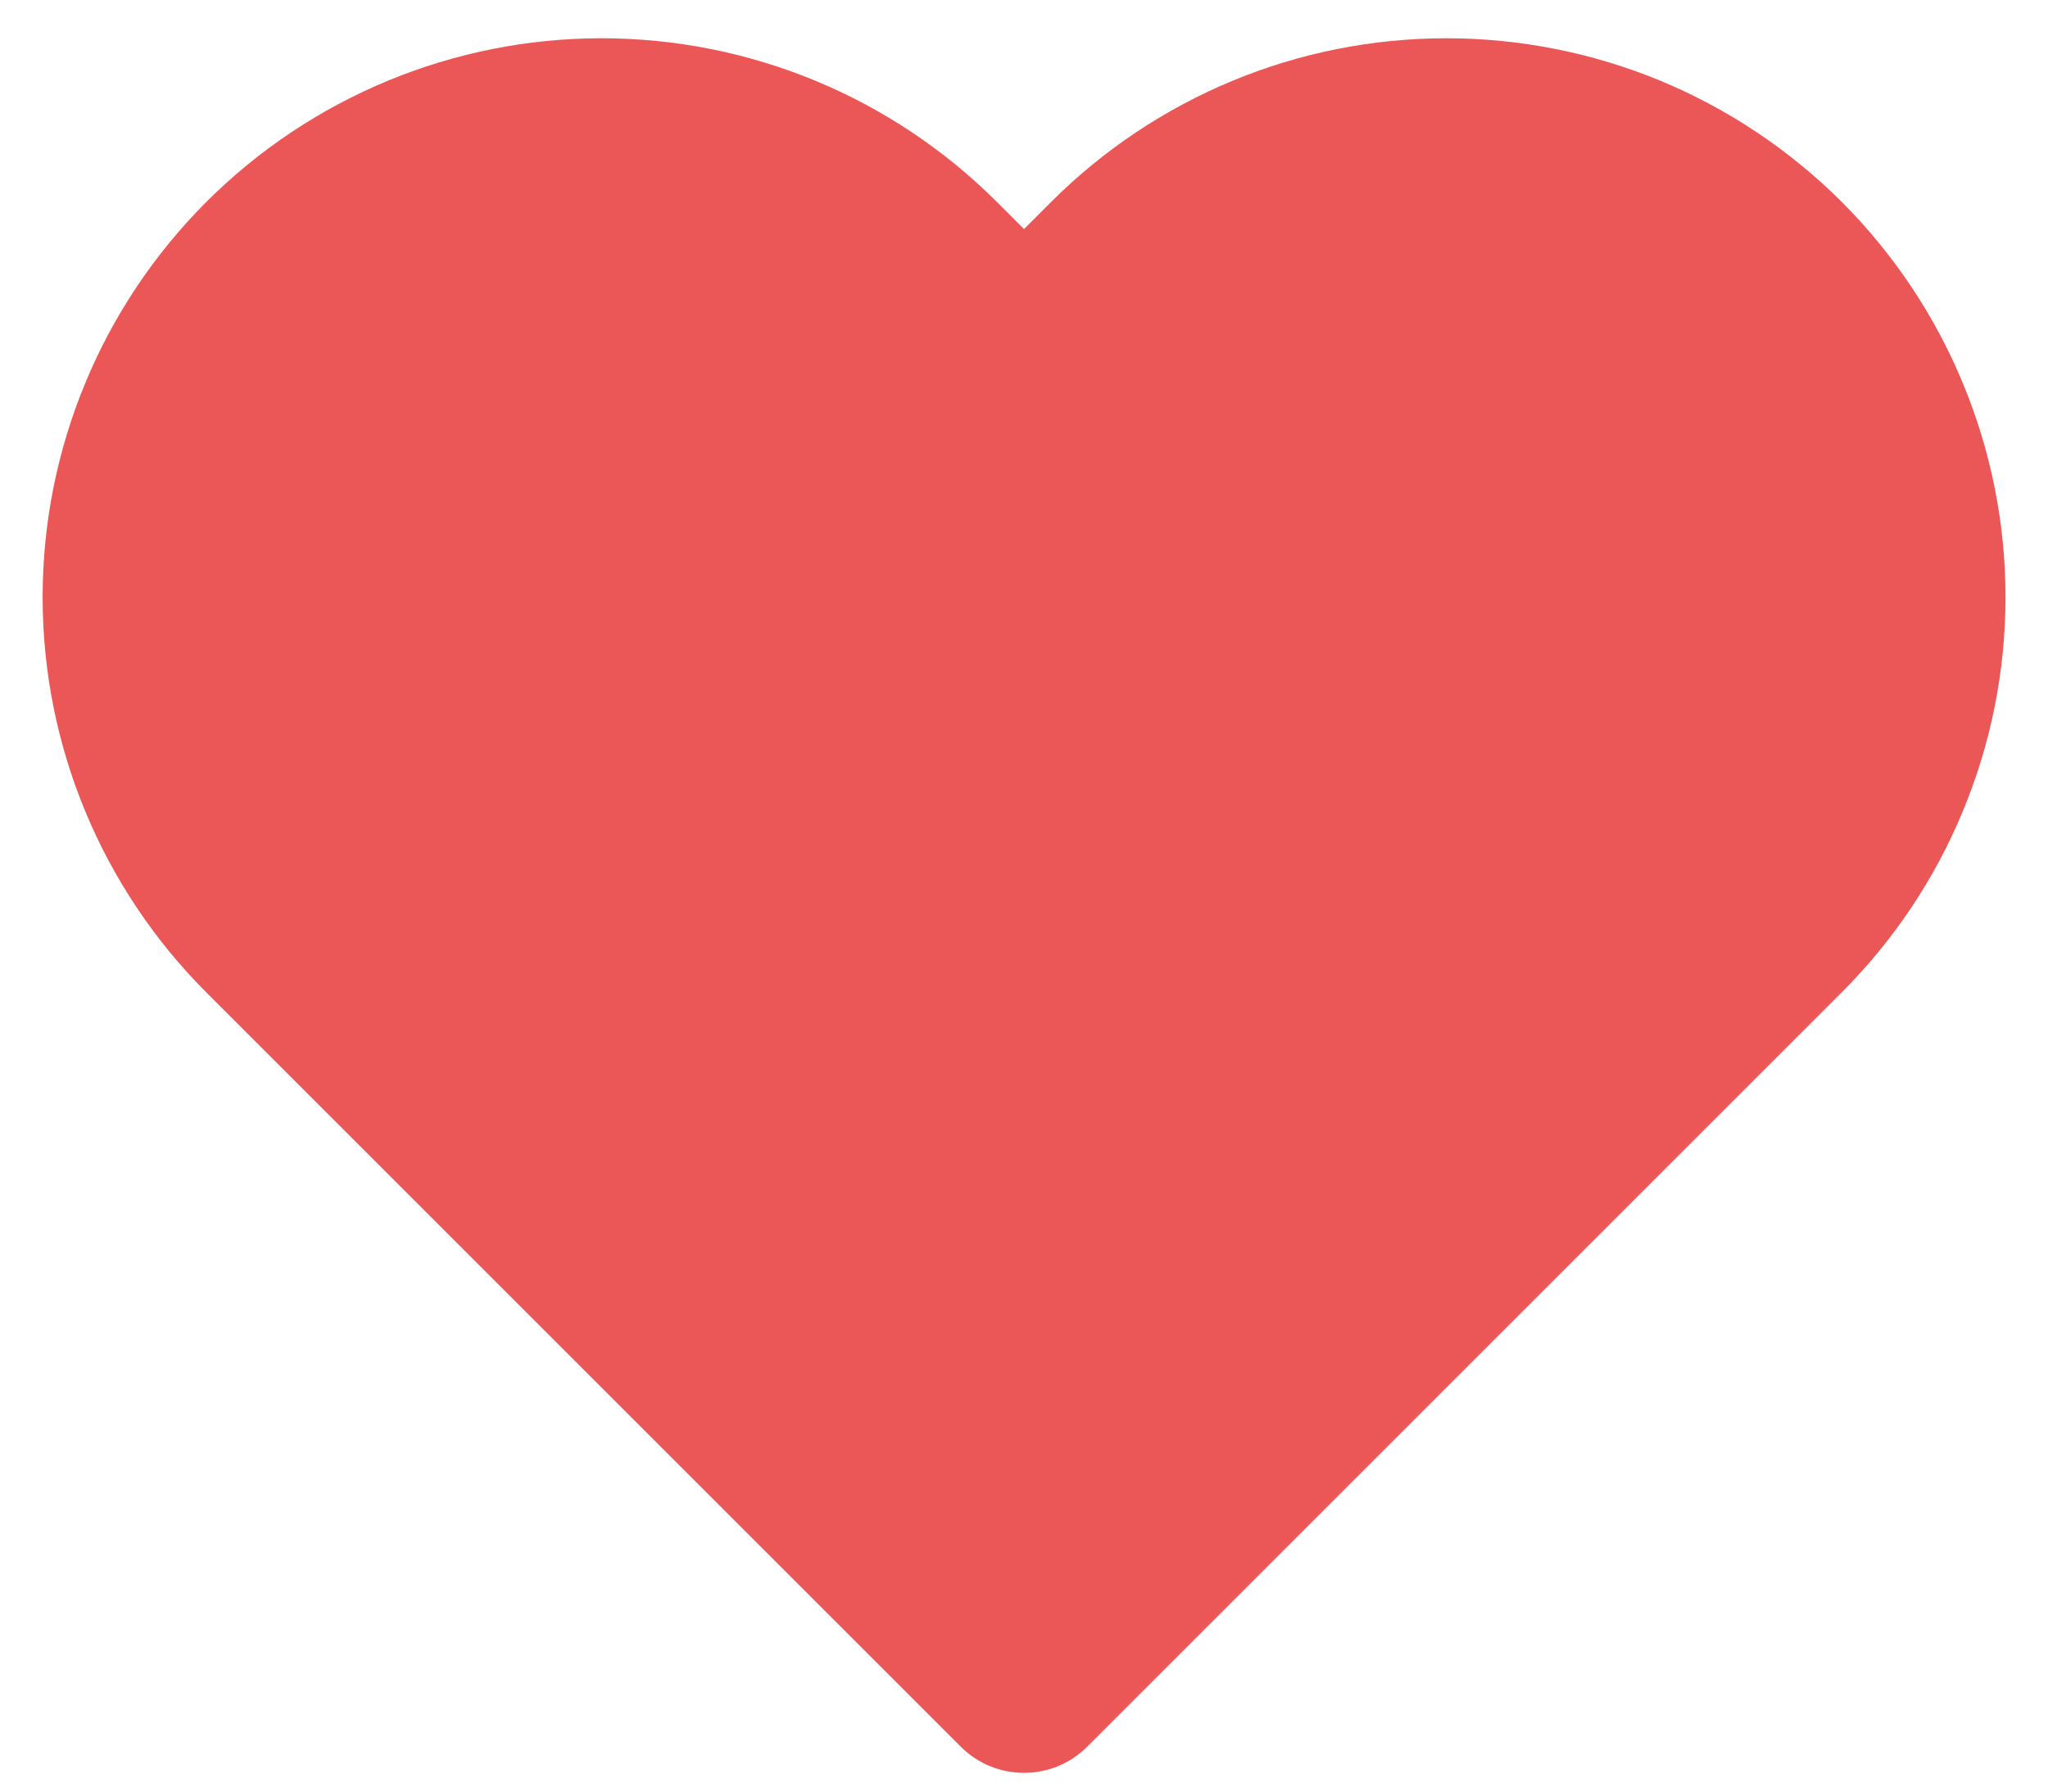
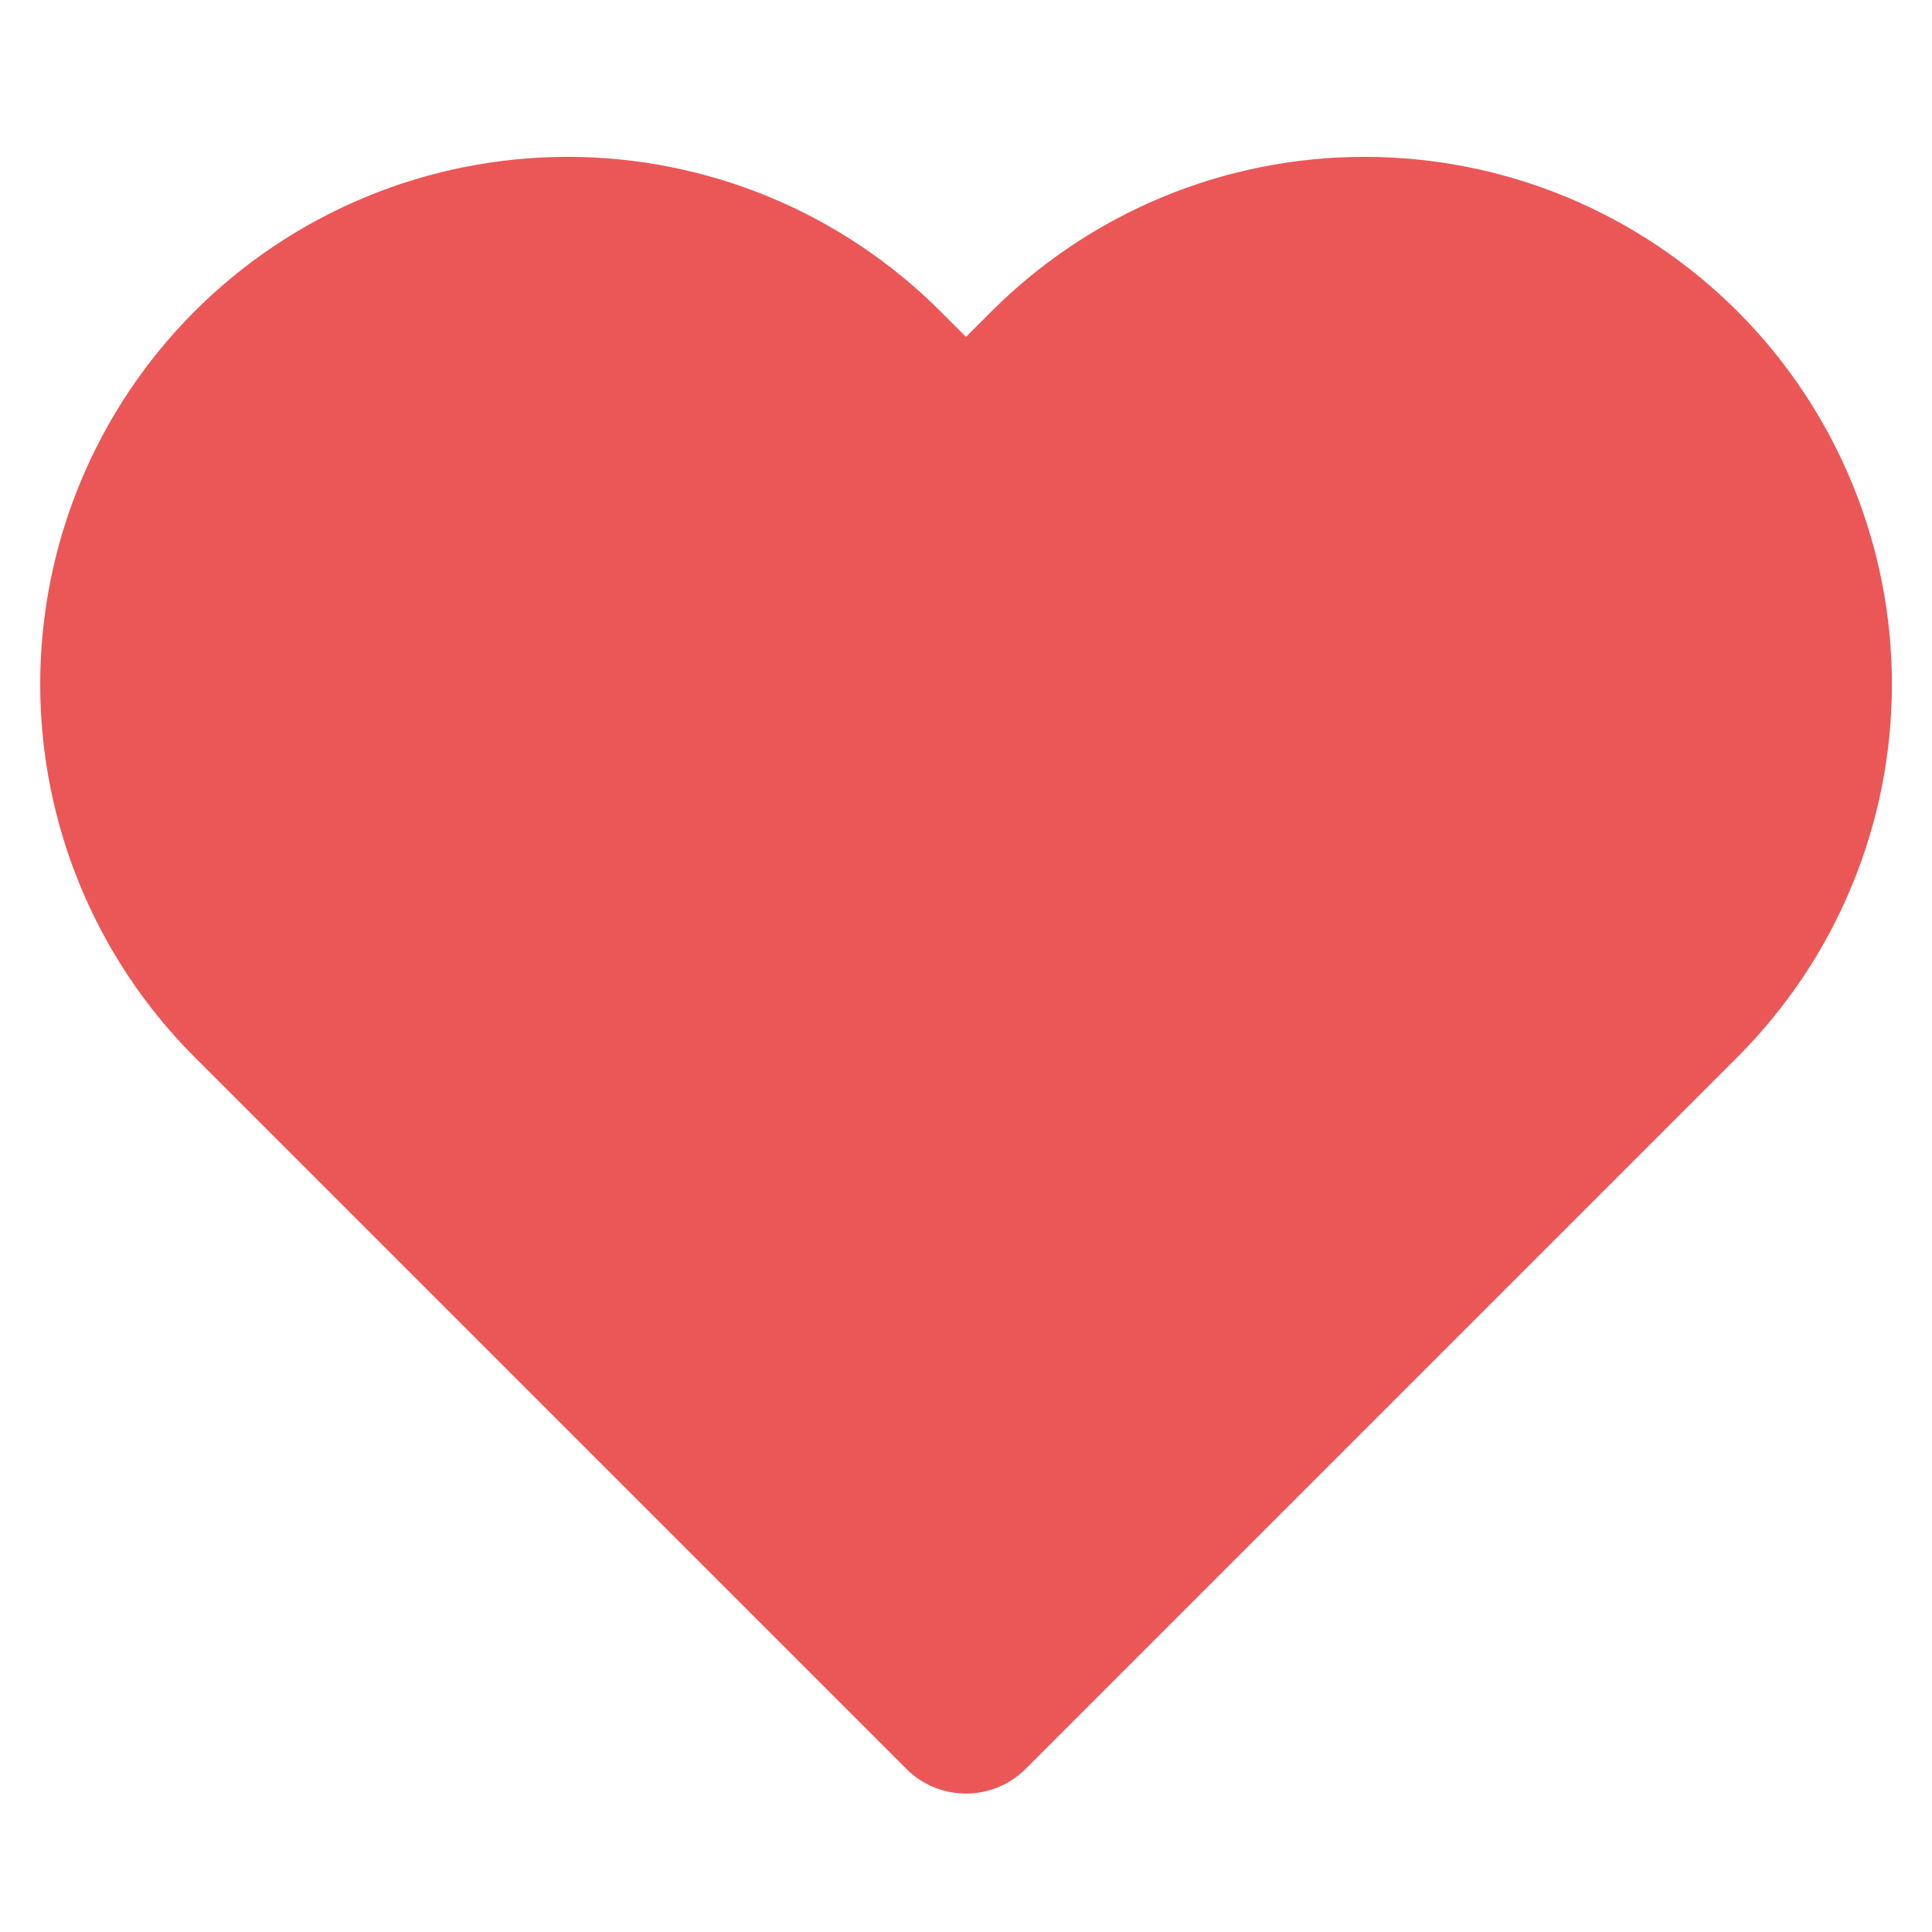
- <svg xmlns="http://www.w3.org/2000/svg" width="16" height="14" viewBox="0 0 16 14" fill="none">
+ <svg xmlns="http://www.w3.org/2000/svg" width="22" height="22" viewBox="0 0 16 14" fill="none">
  <path fill-rule="evenodd" clip-rule="evenodd" d="M11.3 0.299C10.726 0.299 10.158 0.412 9.629 0.631C9.099 0.851 8.617 1.173 8.212 1.578L8 1.79L7.788 1.578C6.969 0.759 5.858 0.299 4.7 0.299C3.542 0.299 2.431 0.759 1.612 1.578C0.793 2.397 0.333 3.508 0.333 4.667C0.333 5.825 0.793 6.936 1.612 7.755L7.505 13.648C7.778 13.922 8.222 13.922 8.495 13.648L14.388 7.755C14.794 7.349 15.116 6.868 15.335 6.338C15.555 5.808 15.668 5.24 15.668 4.667C15.668 4.093 15.555 3.525 15.335 2.995C15.116 2.465 14.794 1.984 14.389 1.578C13.983 1.173 13.502 0.851 12.972 0.631C12.442 0.412 11.874 0.299 11.3 0.299Z" fill="#EB5757" />
</svg>
